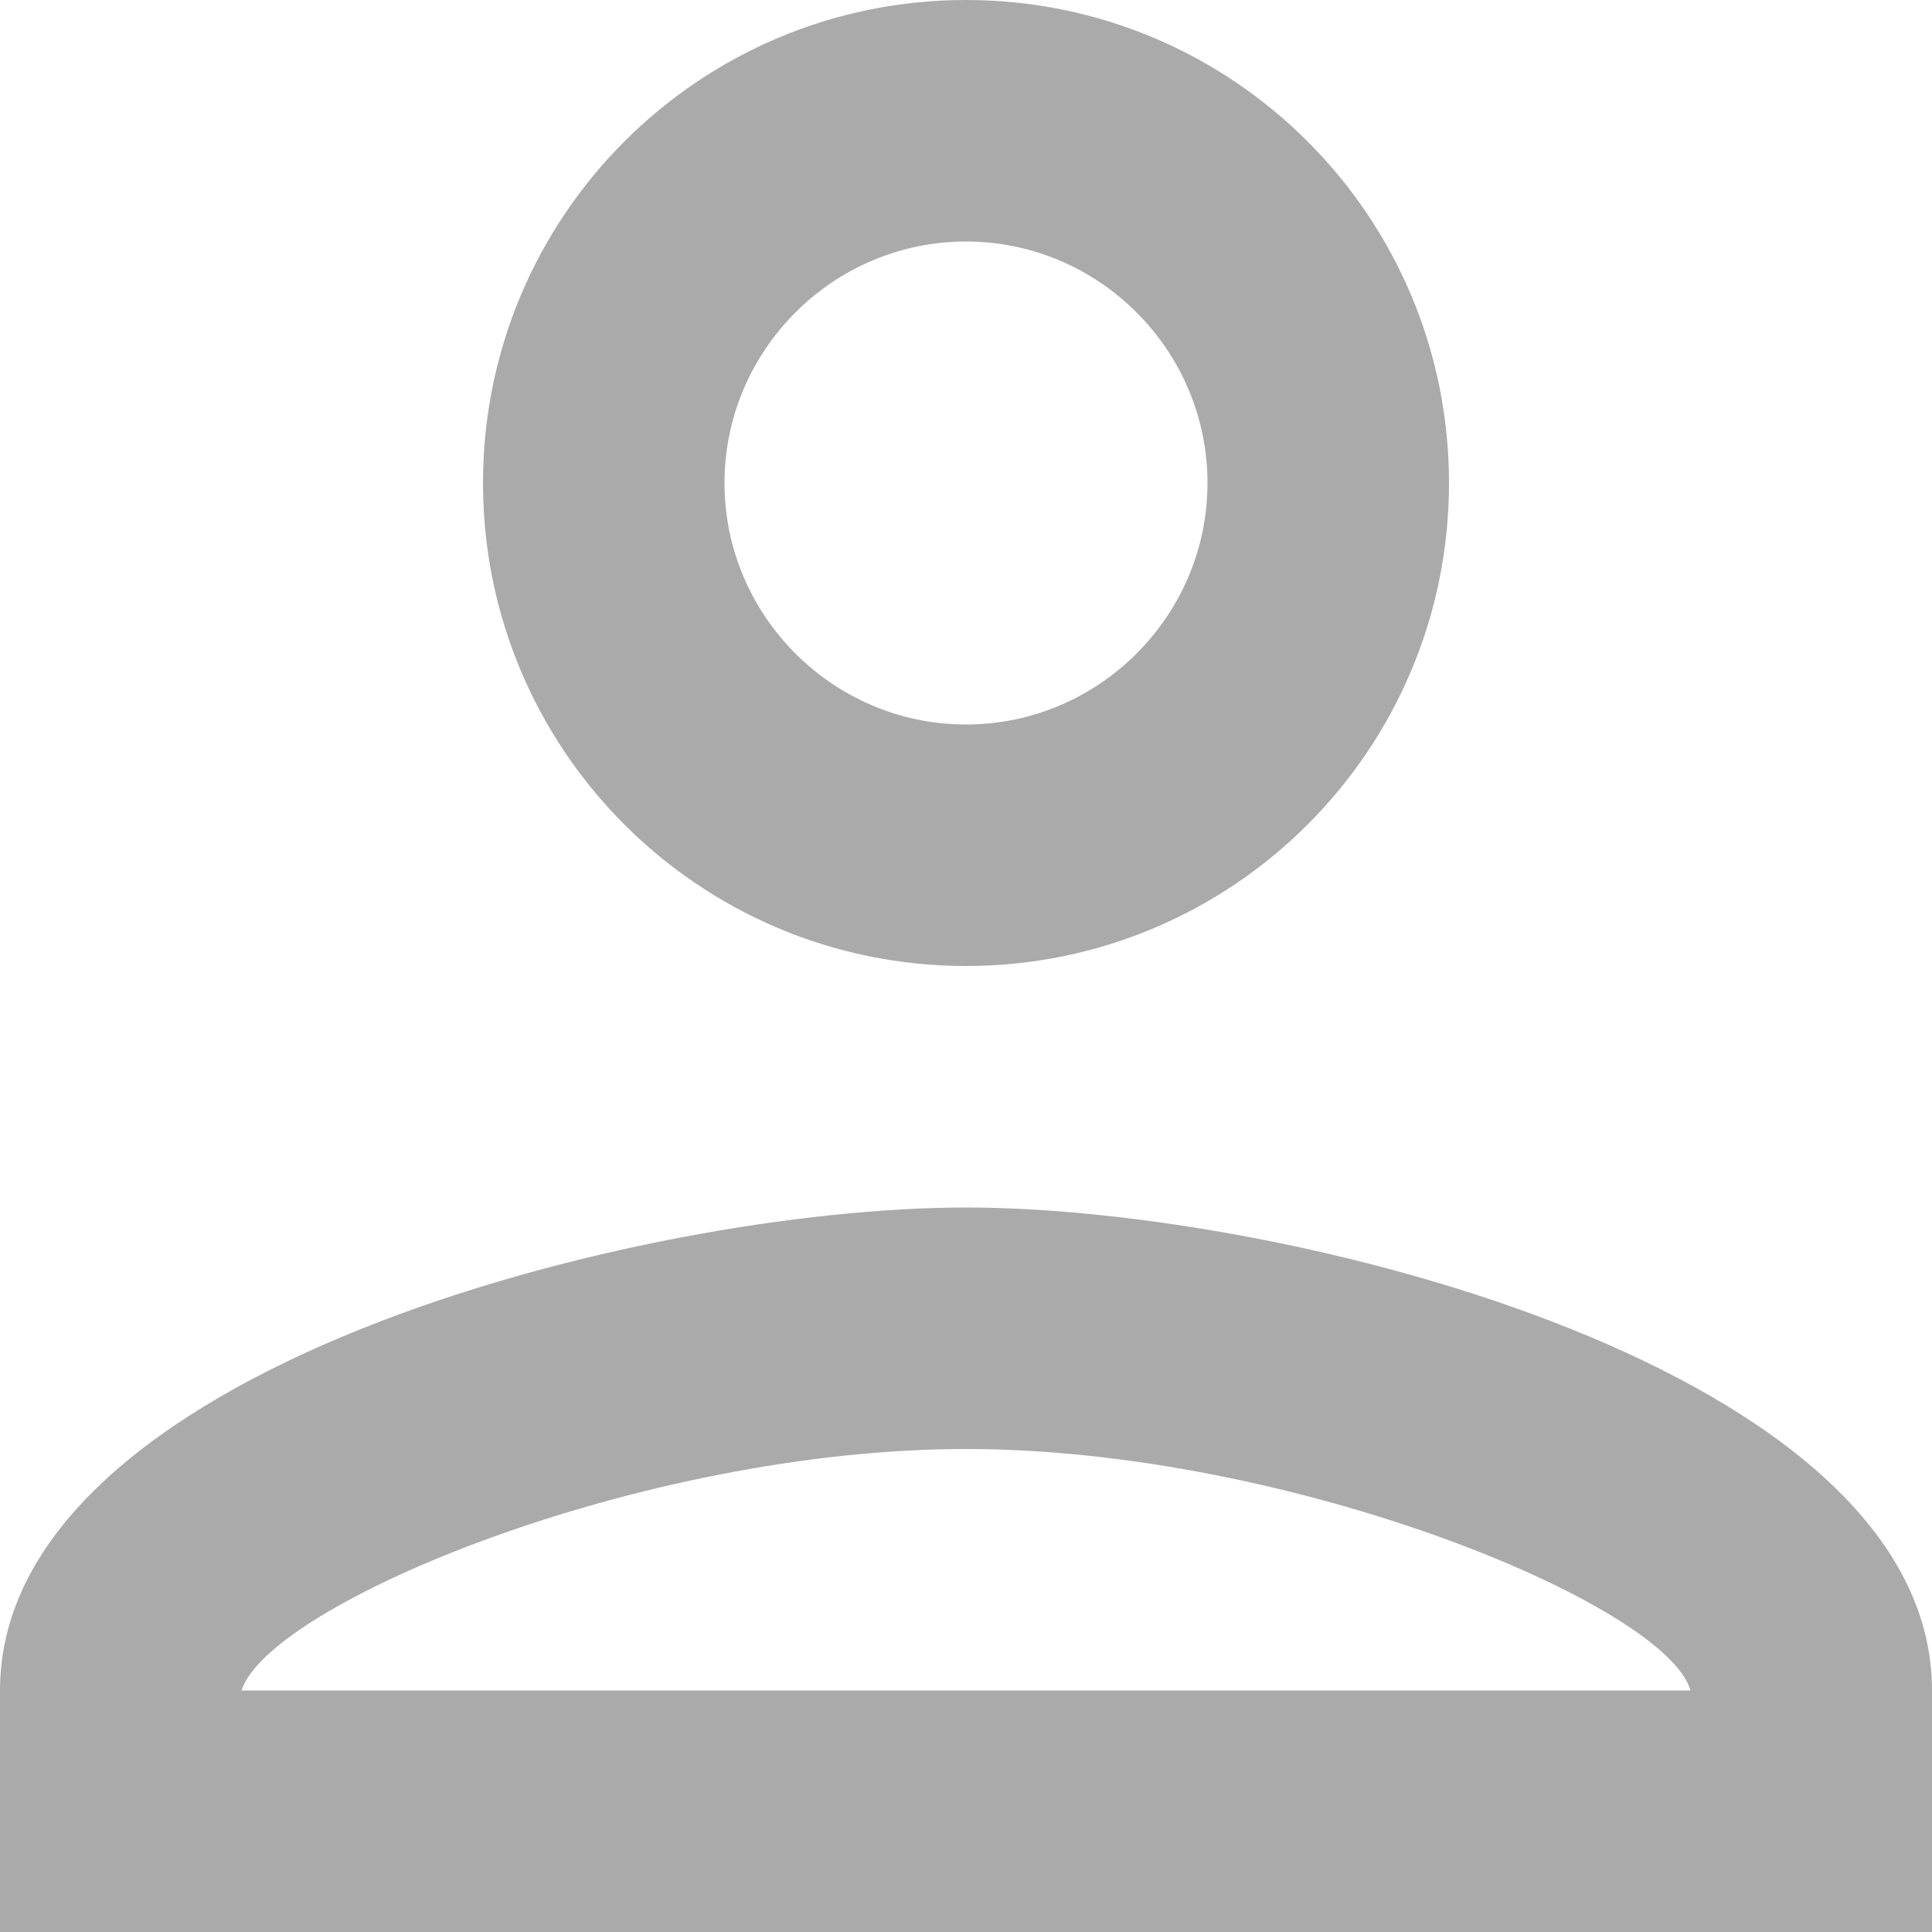
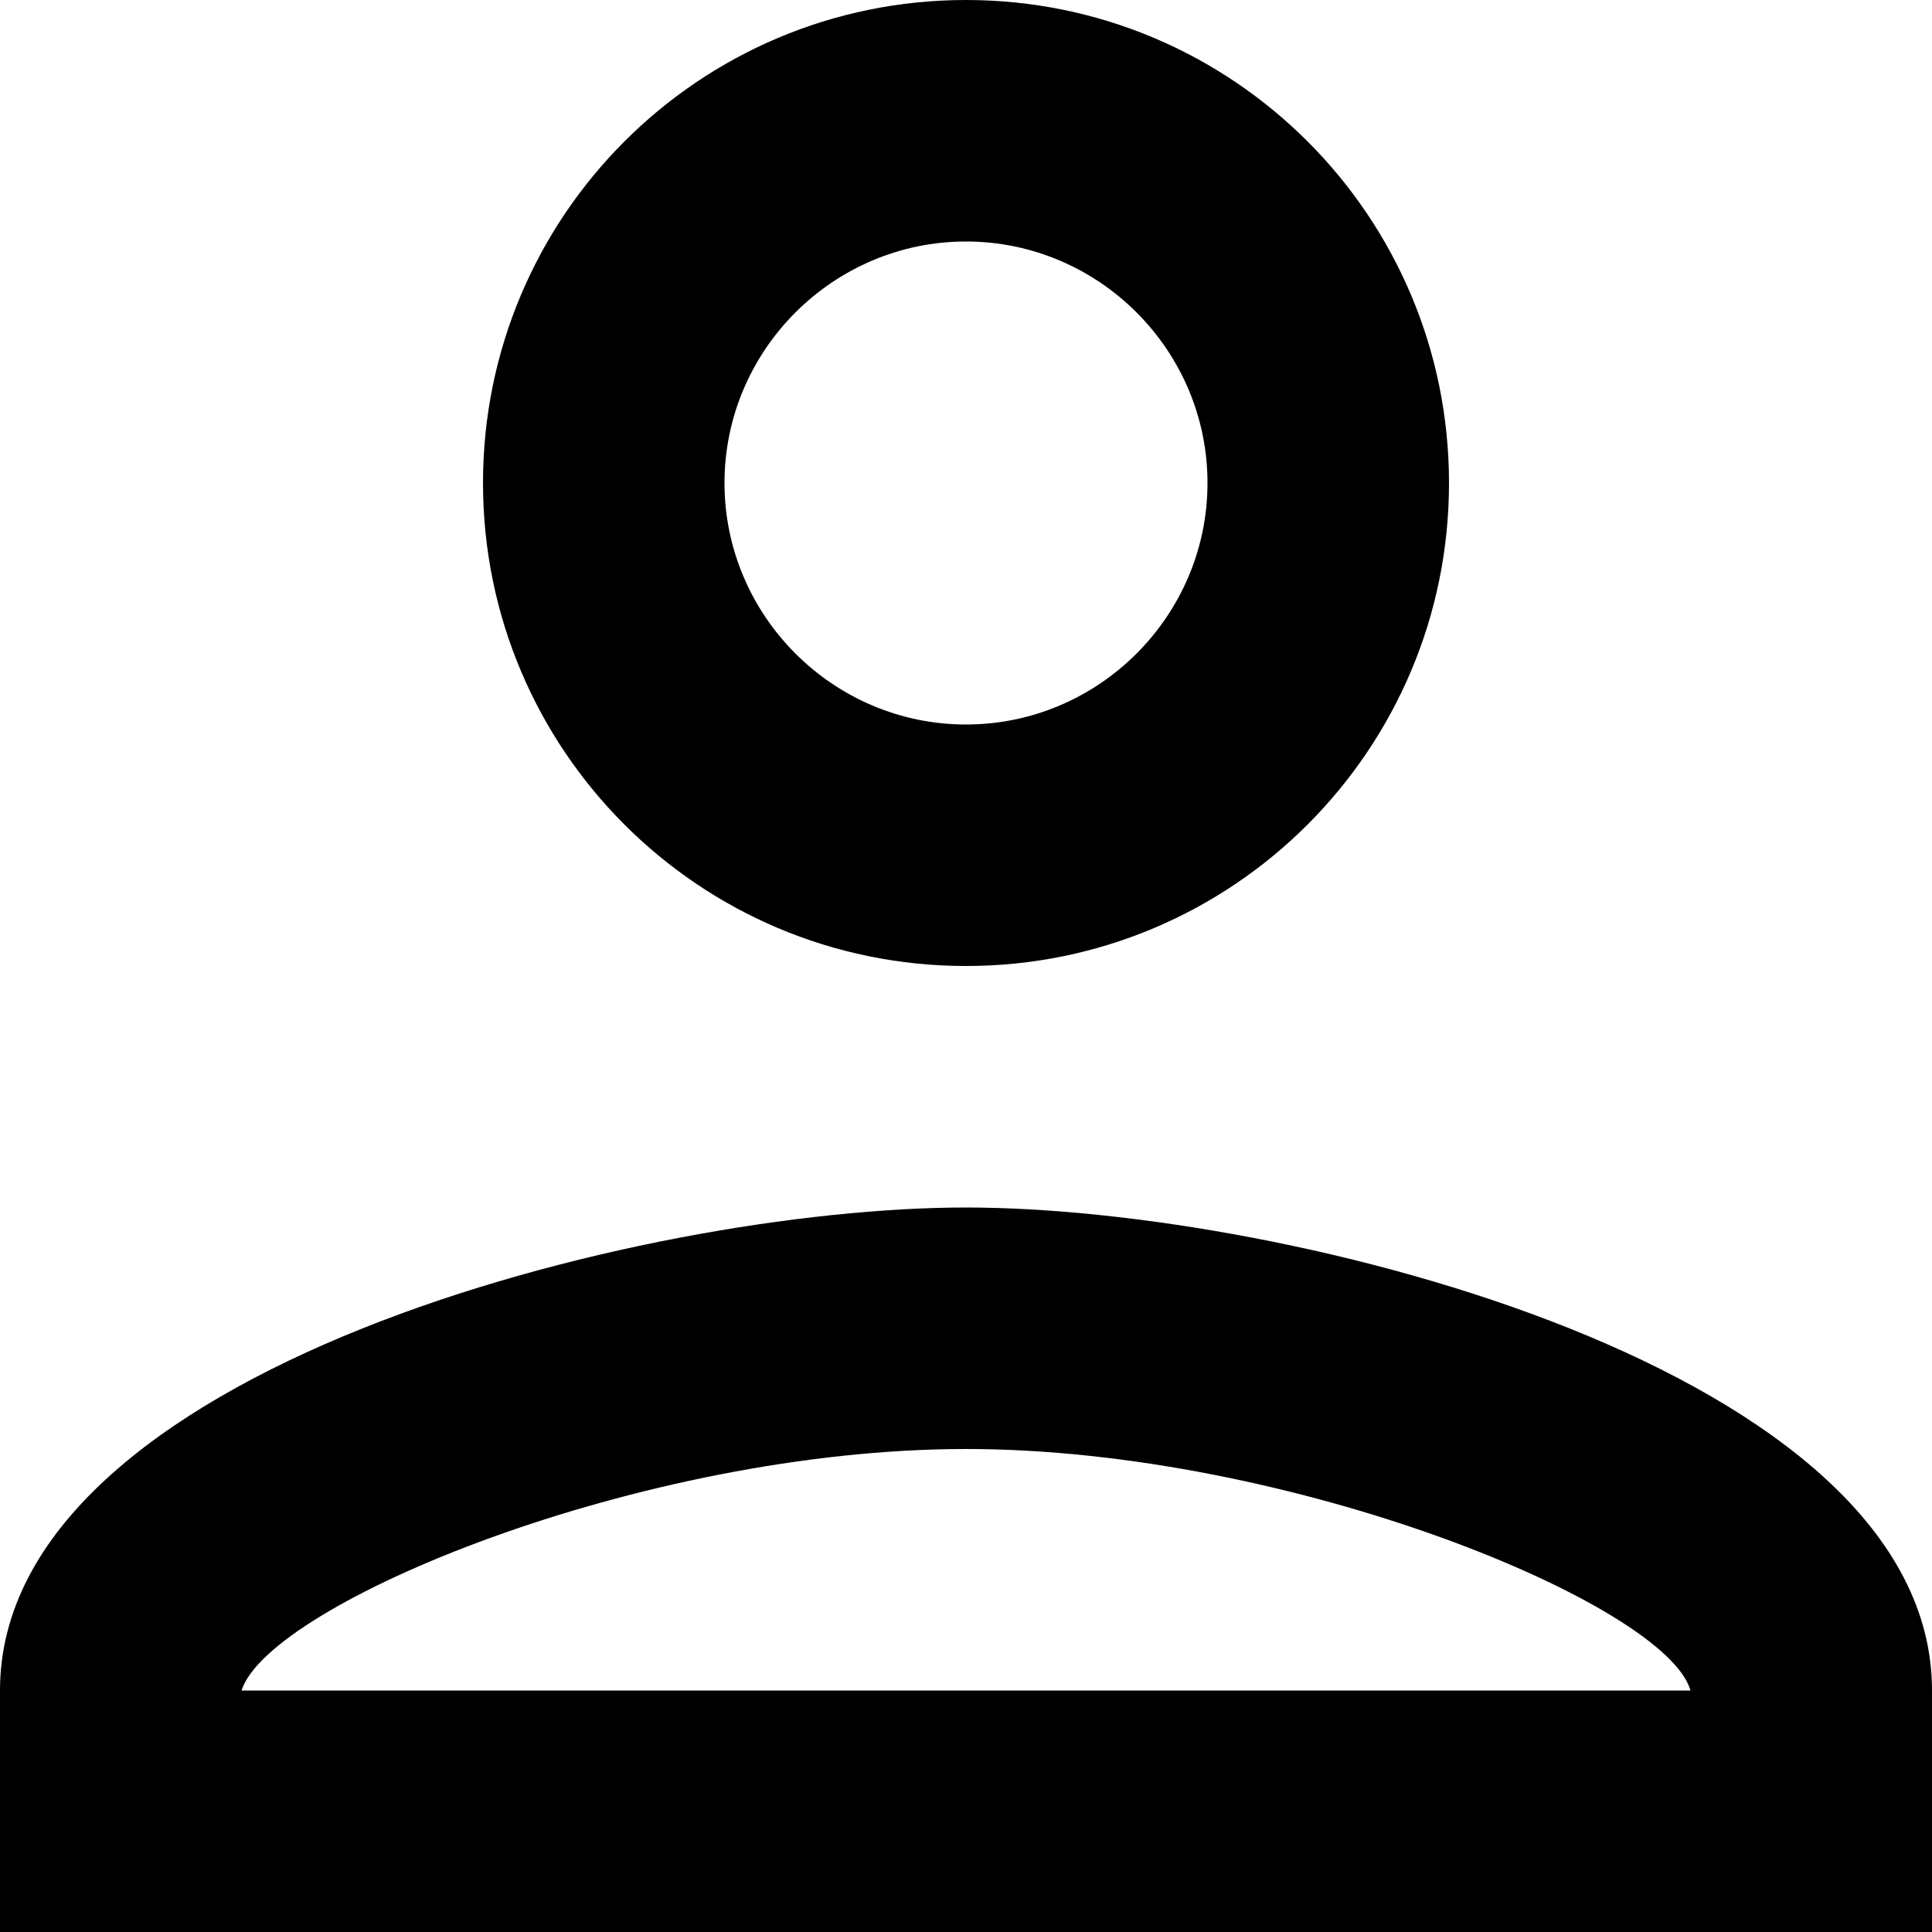
<svg xmlns="http://www.w3.org/2000/svg" width="16px" height="16px" viewBox="0 0 16 16" version="1.1">
  <g id="Workspaces,-Profile,-Organizations" stroke="none" stroke-width="1" fill="none" fill-rule="evenodd">
-     <g id="1a-Workspaces" transform="translate(-1173, -92)" fill="#AAAAAA" fill-rule="nonzero">
+     <g id="1a-Workspaces" transform="translate(-1173, -92)" fill="currentColor" fill-rule="nonzero">
      <g id="Workspace-dropdown" transform="translate(1147, 56)">
        <g id="person-24px" transform="translate(26, 36)">
          <path d="M8,2 C9.1,2 10,2.9 10,4 C10,5.1 9.1,6 8,6 C6.9,6 6,5.1 6,4 C6,2.9 6.9,2 8,2 M8,12 C10.7,12 13.8,13.29 14,14 L2,14 C2.23,13.28 5.31,12 8,12 M8,0 C5.79,0 4,1.79 4,4 C4,6.21 5.79,8 8,8 C10.21,8 12,6.21 12,4 C12,1.79 10.21,0 8,0 Z M8,10 C5.33,10 0,11.34 0,14 L0,16 L16,16 L16,14 C16,11.34 10.67,10 8,10 Z" id="Shape" />
        </g>
      </g>
    </g>
  </g>
</svg>
